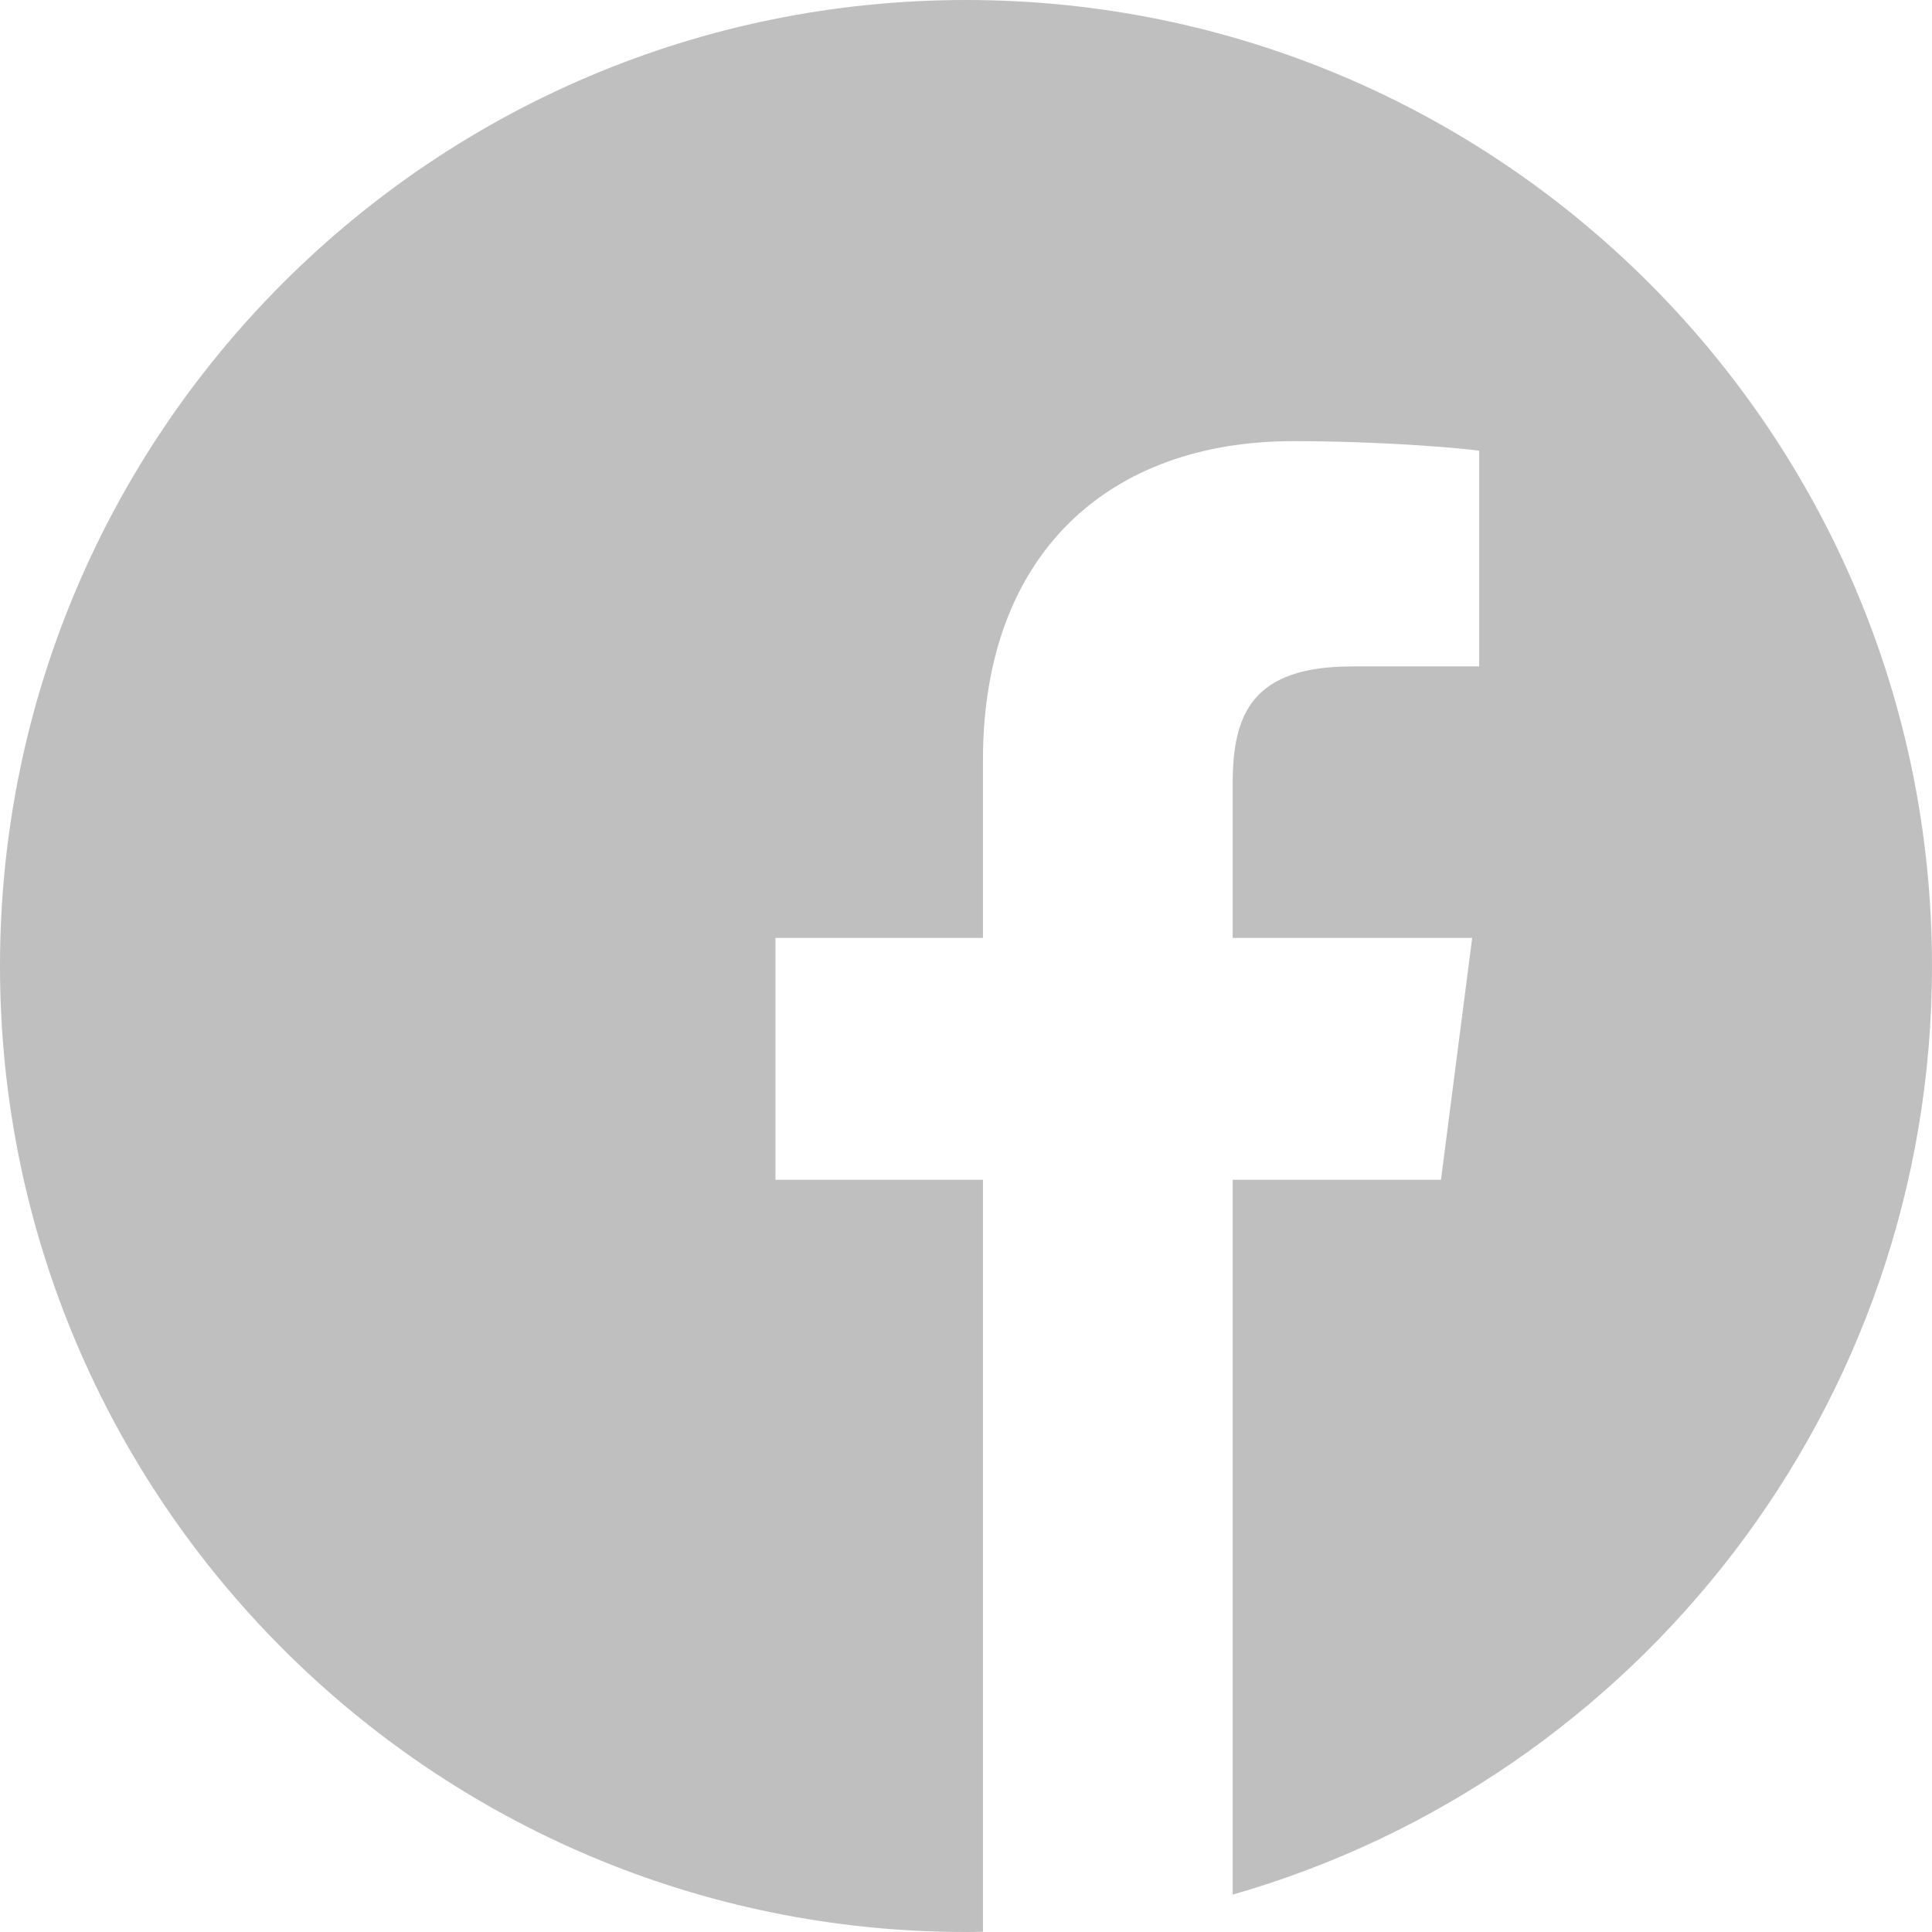
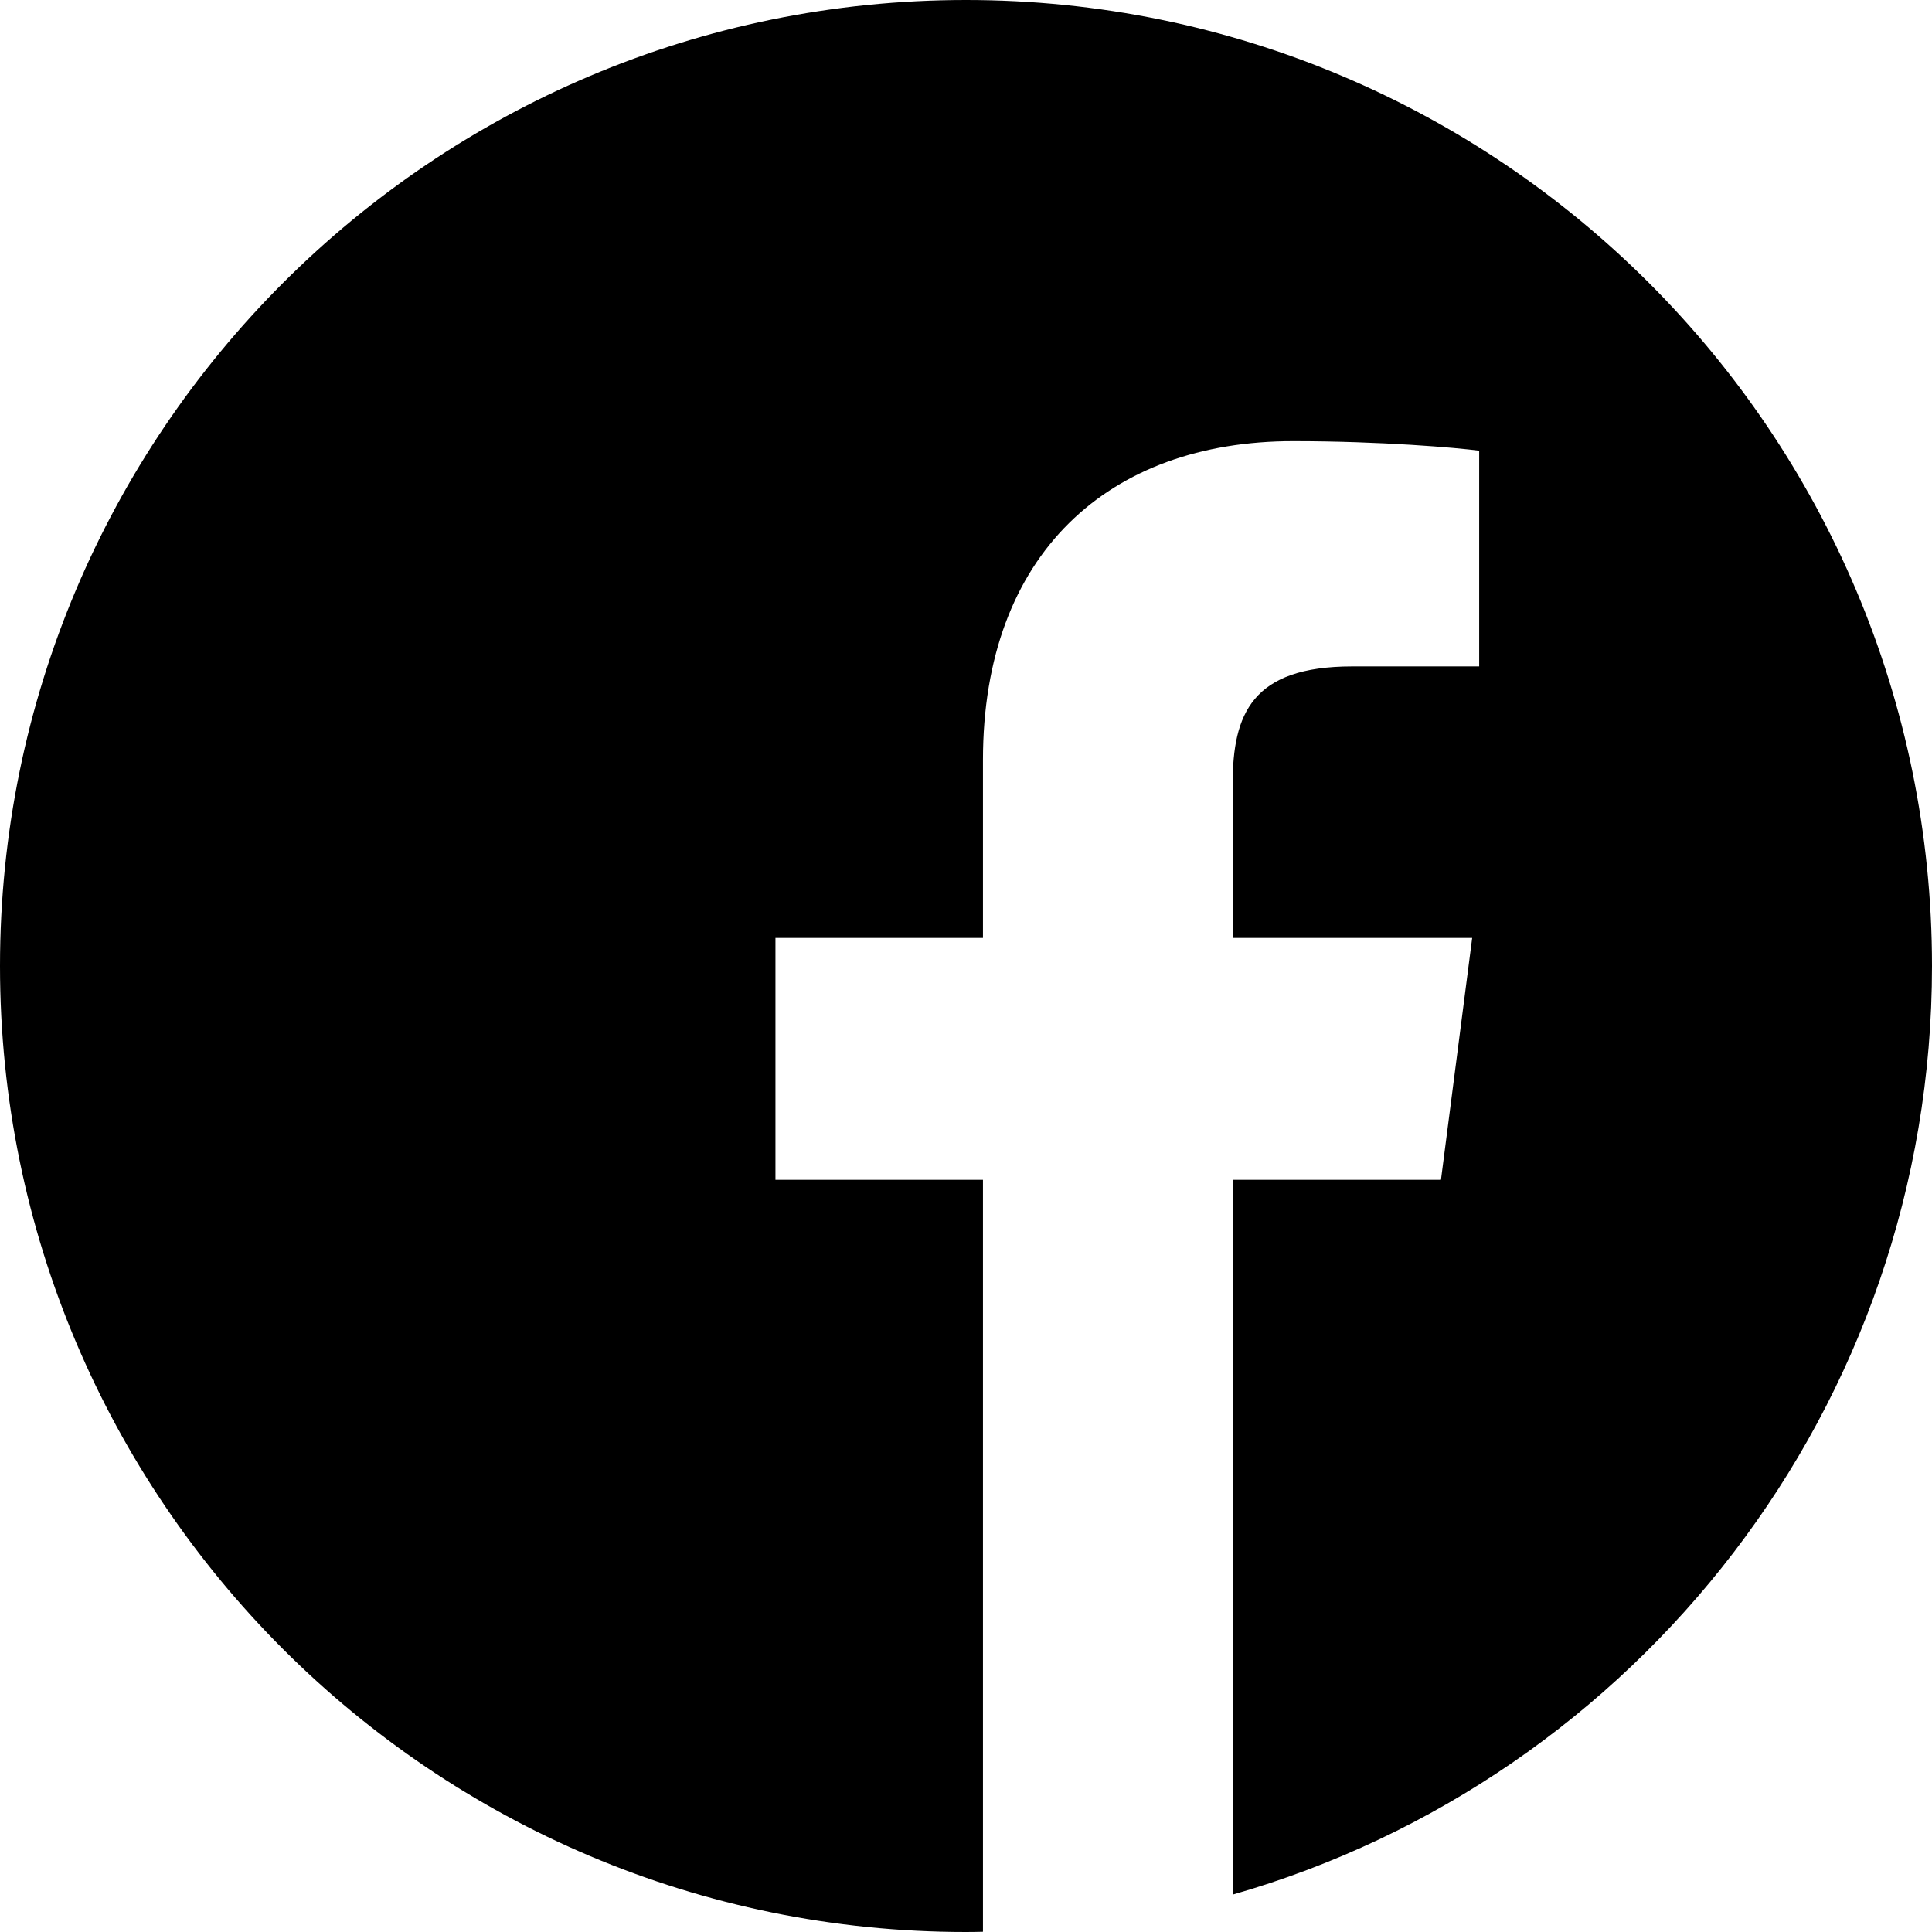
<svg xmlns="http://www.w3.org/2000/svg" width="32" height="32" viewBox="0 0 32 32">
-   <path fill-opacity=".25" d="M32 16c0-8.835-7.165-16-16-16S0 7.165 0 16s7.165 16 16 16c.094 0 .188-.002.281-.004V19.541h-3.437v-4.006h3.437v-2.948c0-3.419 2.087-5.28 5.137-5.28 1.46 0 2.716.109 3.082.158v3.573h-2.103c-1.66 0-1.98.788-1.98 1.945v2.552h3.967l-.517 4.006h-3.45v11.84C27.104 29.466 32 23.304 32 16z" />
+   <path d="M32 16c0-8.835-7.165-16-16-16S0 7.165 0 16s7.165 16 16 16c.094 0 .188-.002.281-.004V19.541h-3.437v-4.006h3.437v-2.948c0-3.419 2.087-5.28 5.137-5.28 1.46 0 2.716.109 3.082.158v3.573h-2.103c-1.66 0-1.98.788-1.98 1.945v2.552h3.967l-.517 4.006h-3.45v11.84C27.104 29.466 32 23.304 32 16z" />
</svg>
